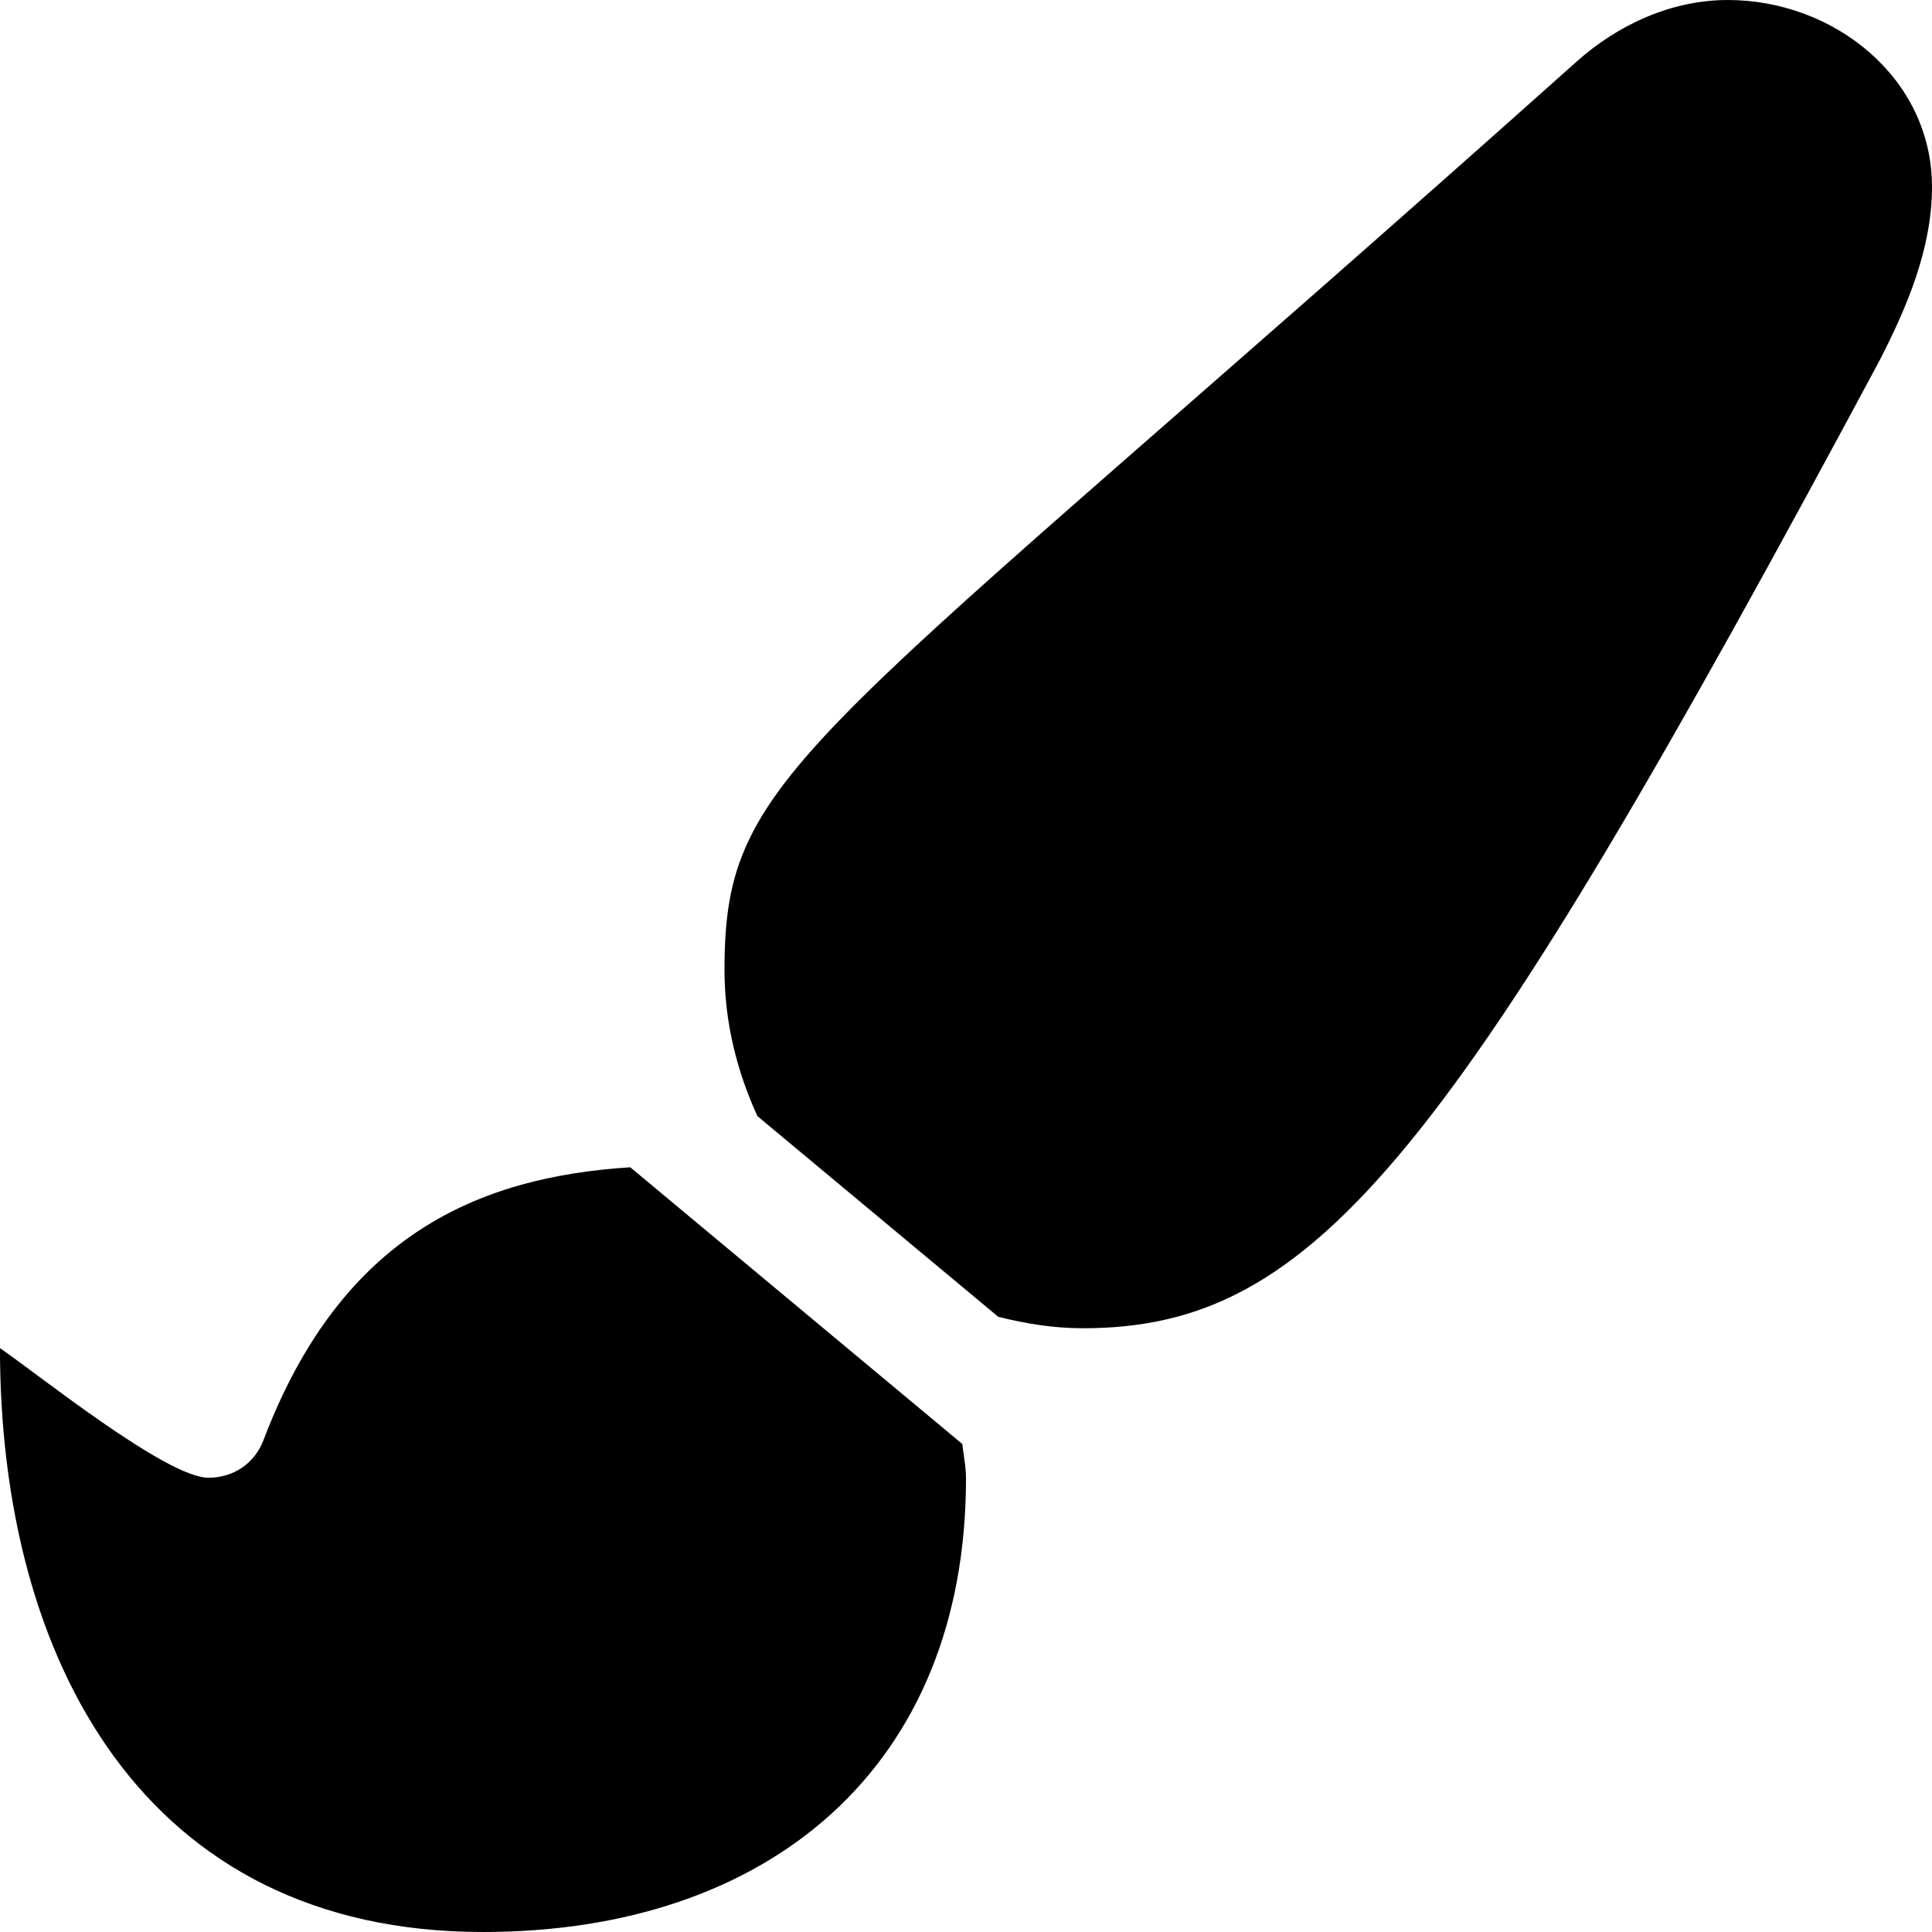
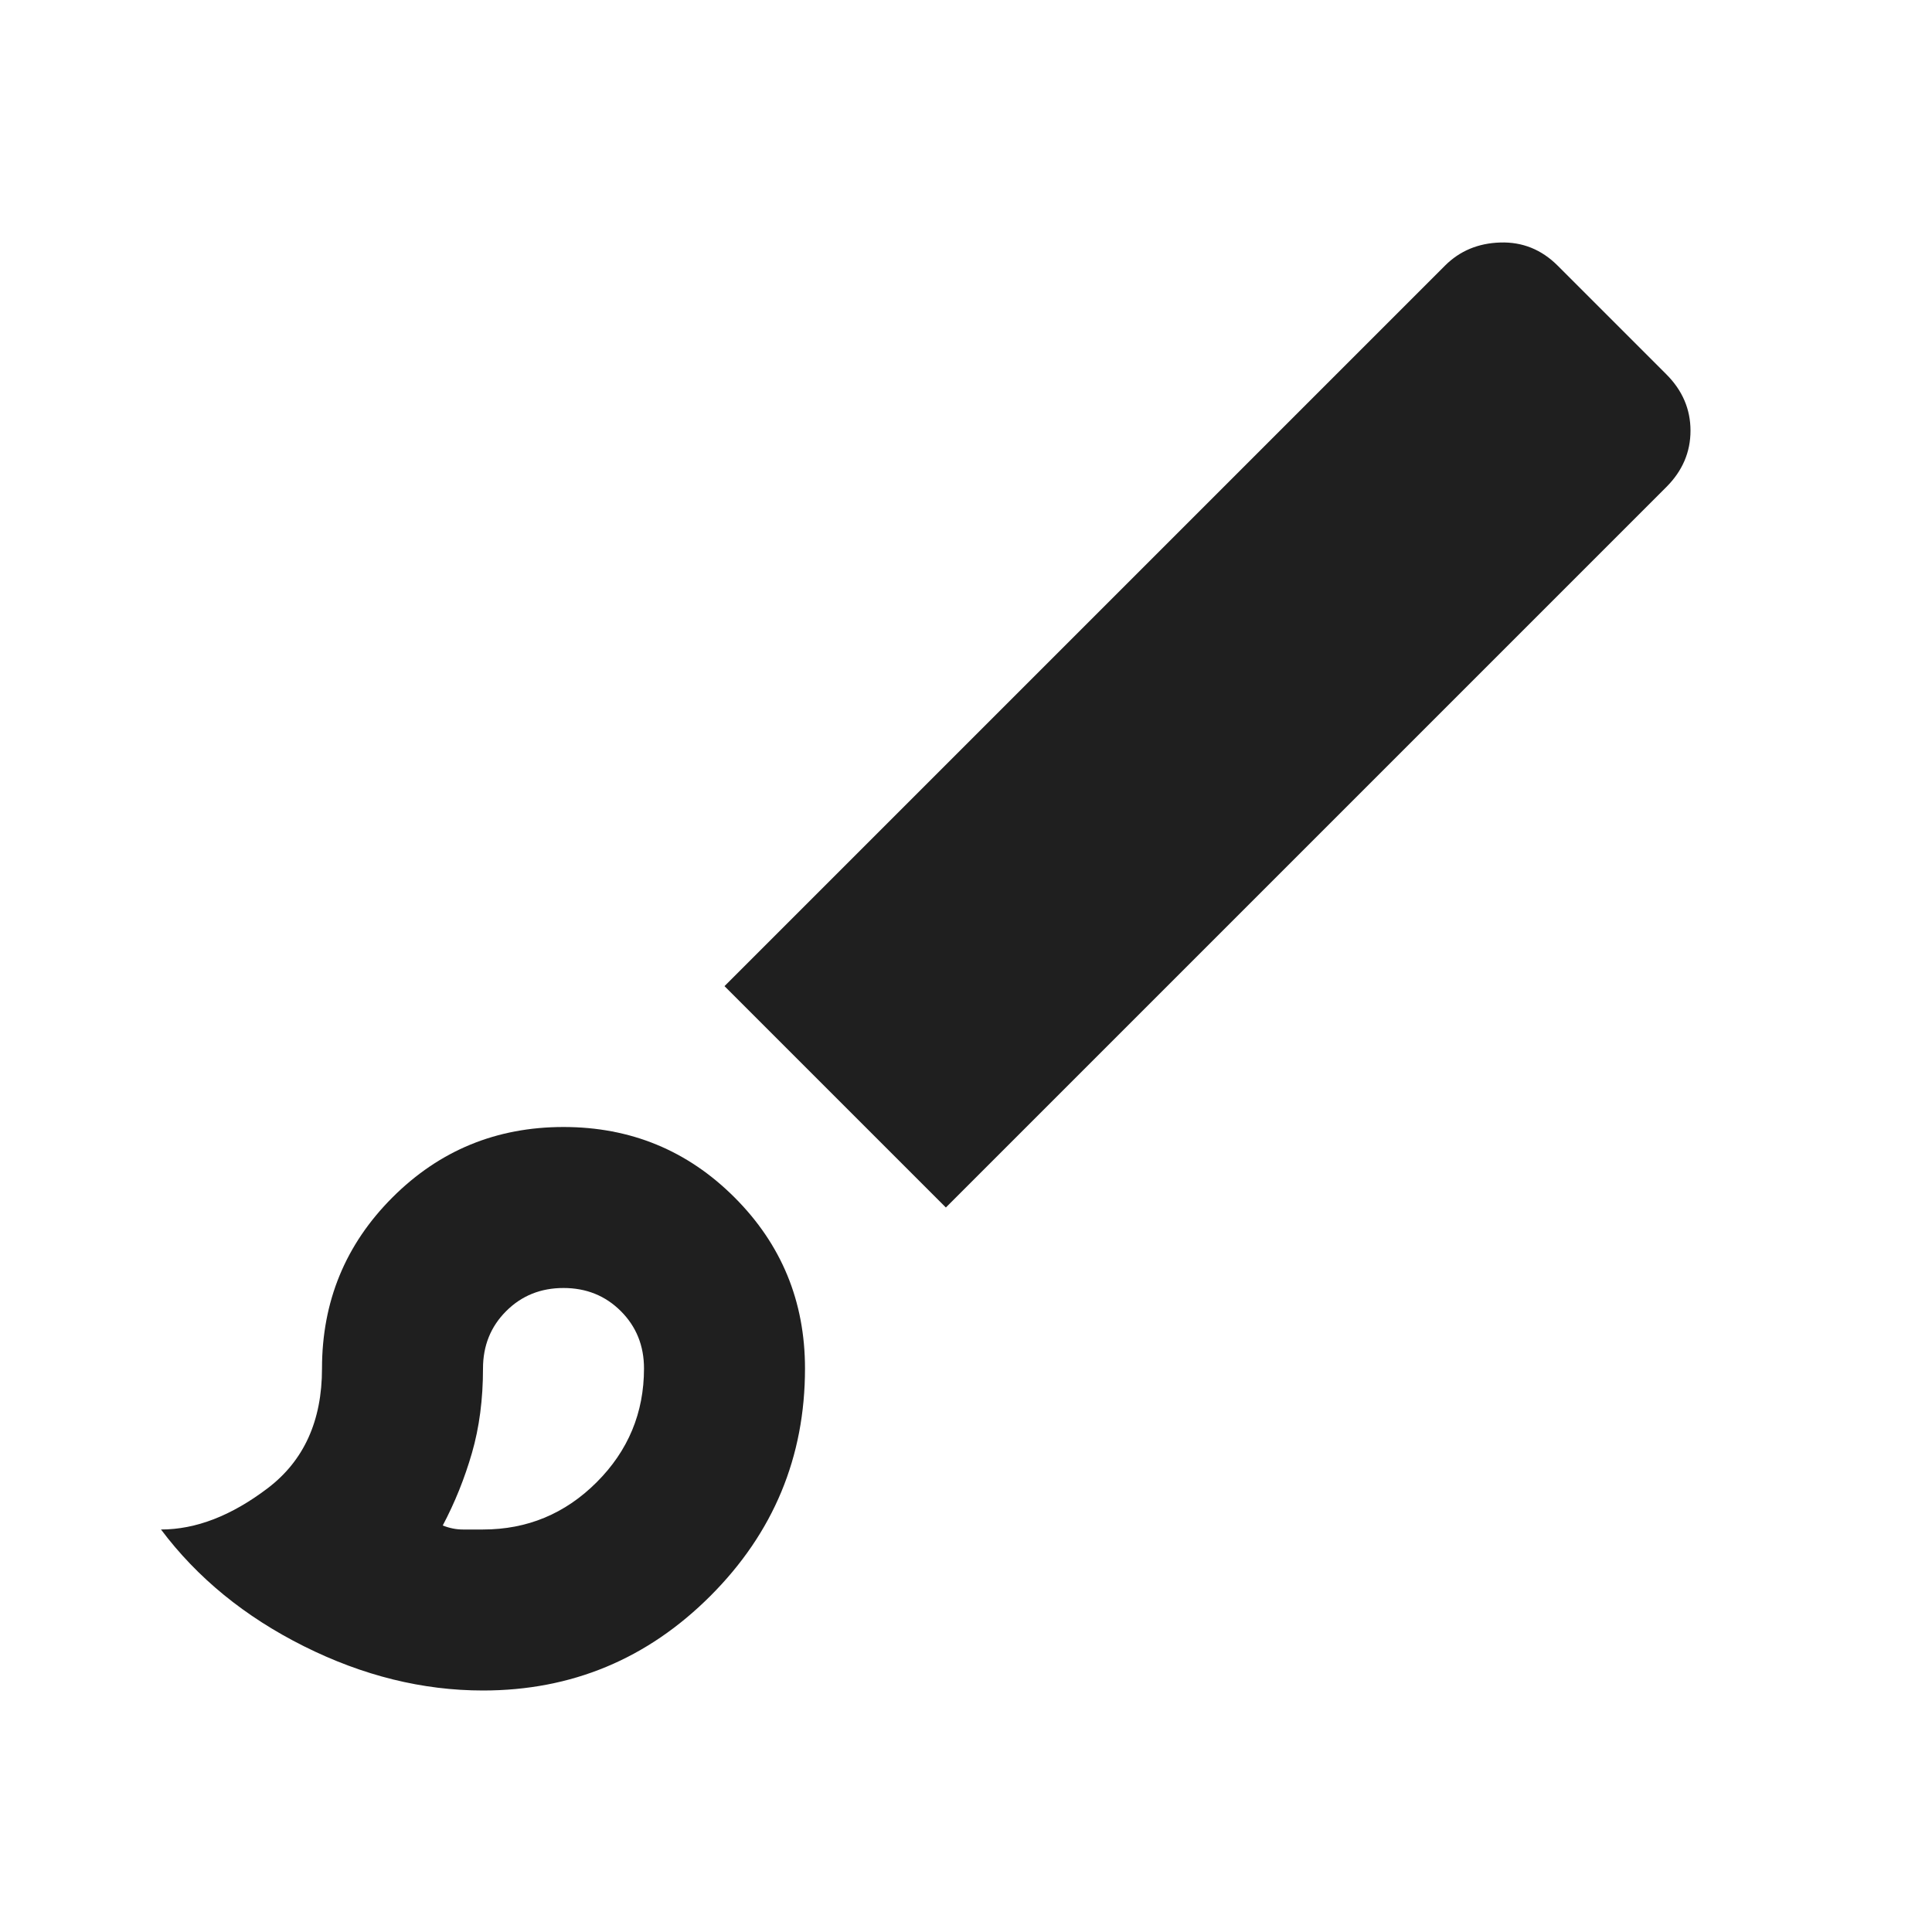
- <svg xmlns="http://www.w3.org/2000/svg" fill="#000000" width="800px" height="800px" viewBox="0 0 512 512">
-   <path d="M167.02 309.34c-40.12 2.58-76.53 17.86-97.19 72.3-2.35 6.21-8 9.98-14.59 9.98-11.11 0-45.46-27.67-55.25-34.35C0 439.62 37.93 512 128 512c75.86 0 128-43.77 128-120.19 0-3.11-.65-6.08-.97-9.13l-88.01-73.34zM457.89 0c-15.16 0-29.37 6.71-40.21 16.45C213.27 199.05 192 203.34 192 257.09c0 13.7 3.25 26.76 8.73 38.7l63.82 53.18c7.21 1.8 14.64 3.03 22.39 3.03 62.11 0 98.11-45.47 211.16-256.46 7.38-14.35 13.9-29.85 13.9-45.99C512 20.64 486 0 457.89 0z" />
+ <svg xmlns="http://www.w3.org/2000/svg" height="24px" viewBox="0 -960 960 960" width="24px" fill="#1f1f1f">
+   <path d="M240-120q-45 0-89-22t-71-58q26 0 53-20.5t27-59.5q0-50 35-85t85-35q50 0 85 35t35 85q0 66-47 113t-113 47Zm0-80q33 0 56.5-23.5T320-280q0-17-11.5-28.5T280-320q-17 0-28.5 11.5T240-280q0 23-5.5 42T220-202q5 2 10 2h10Zm230-160L360-470l358-358q11-11 27.5-11.5T774-828l54 54q12 12 12 28t-12 28L470-360Zm-190 80Z" />
</svg>
